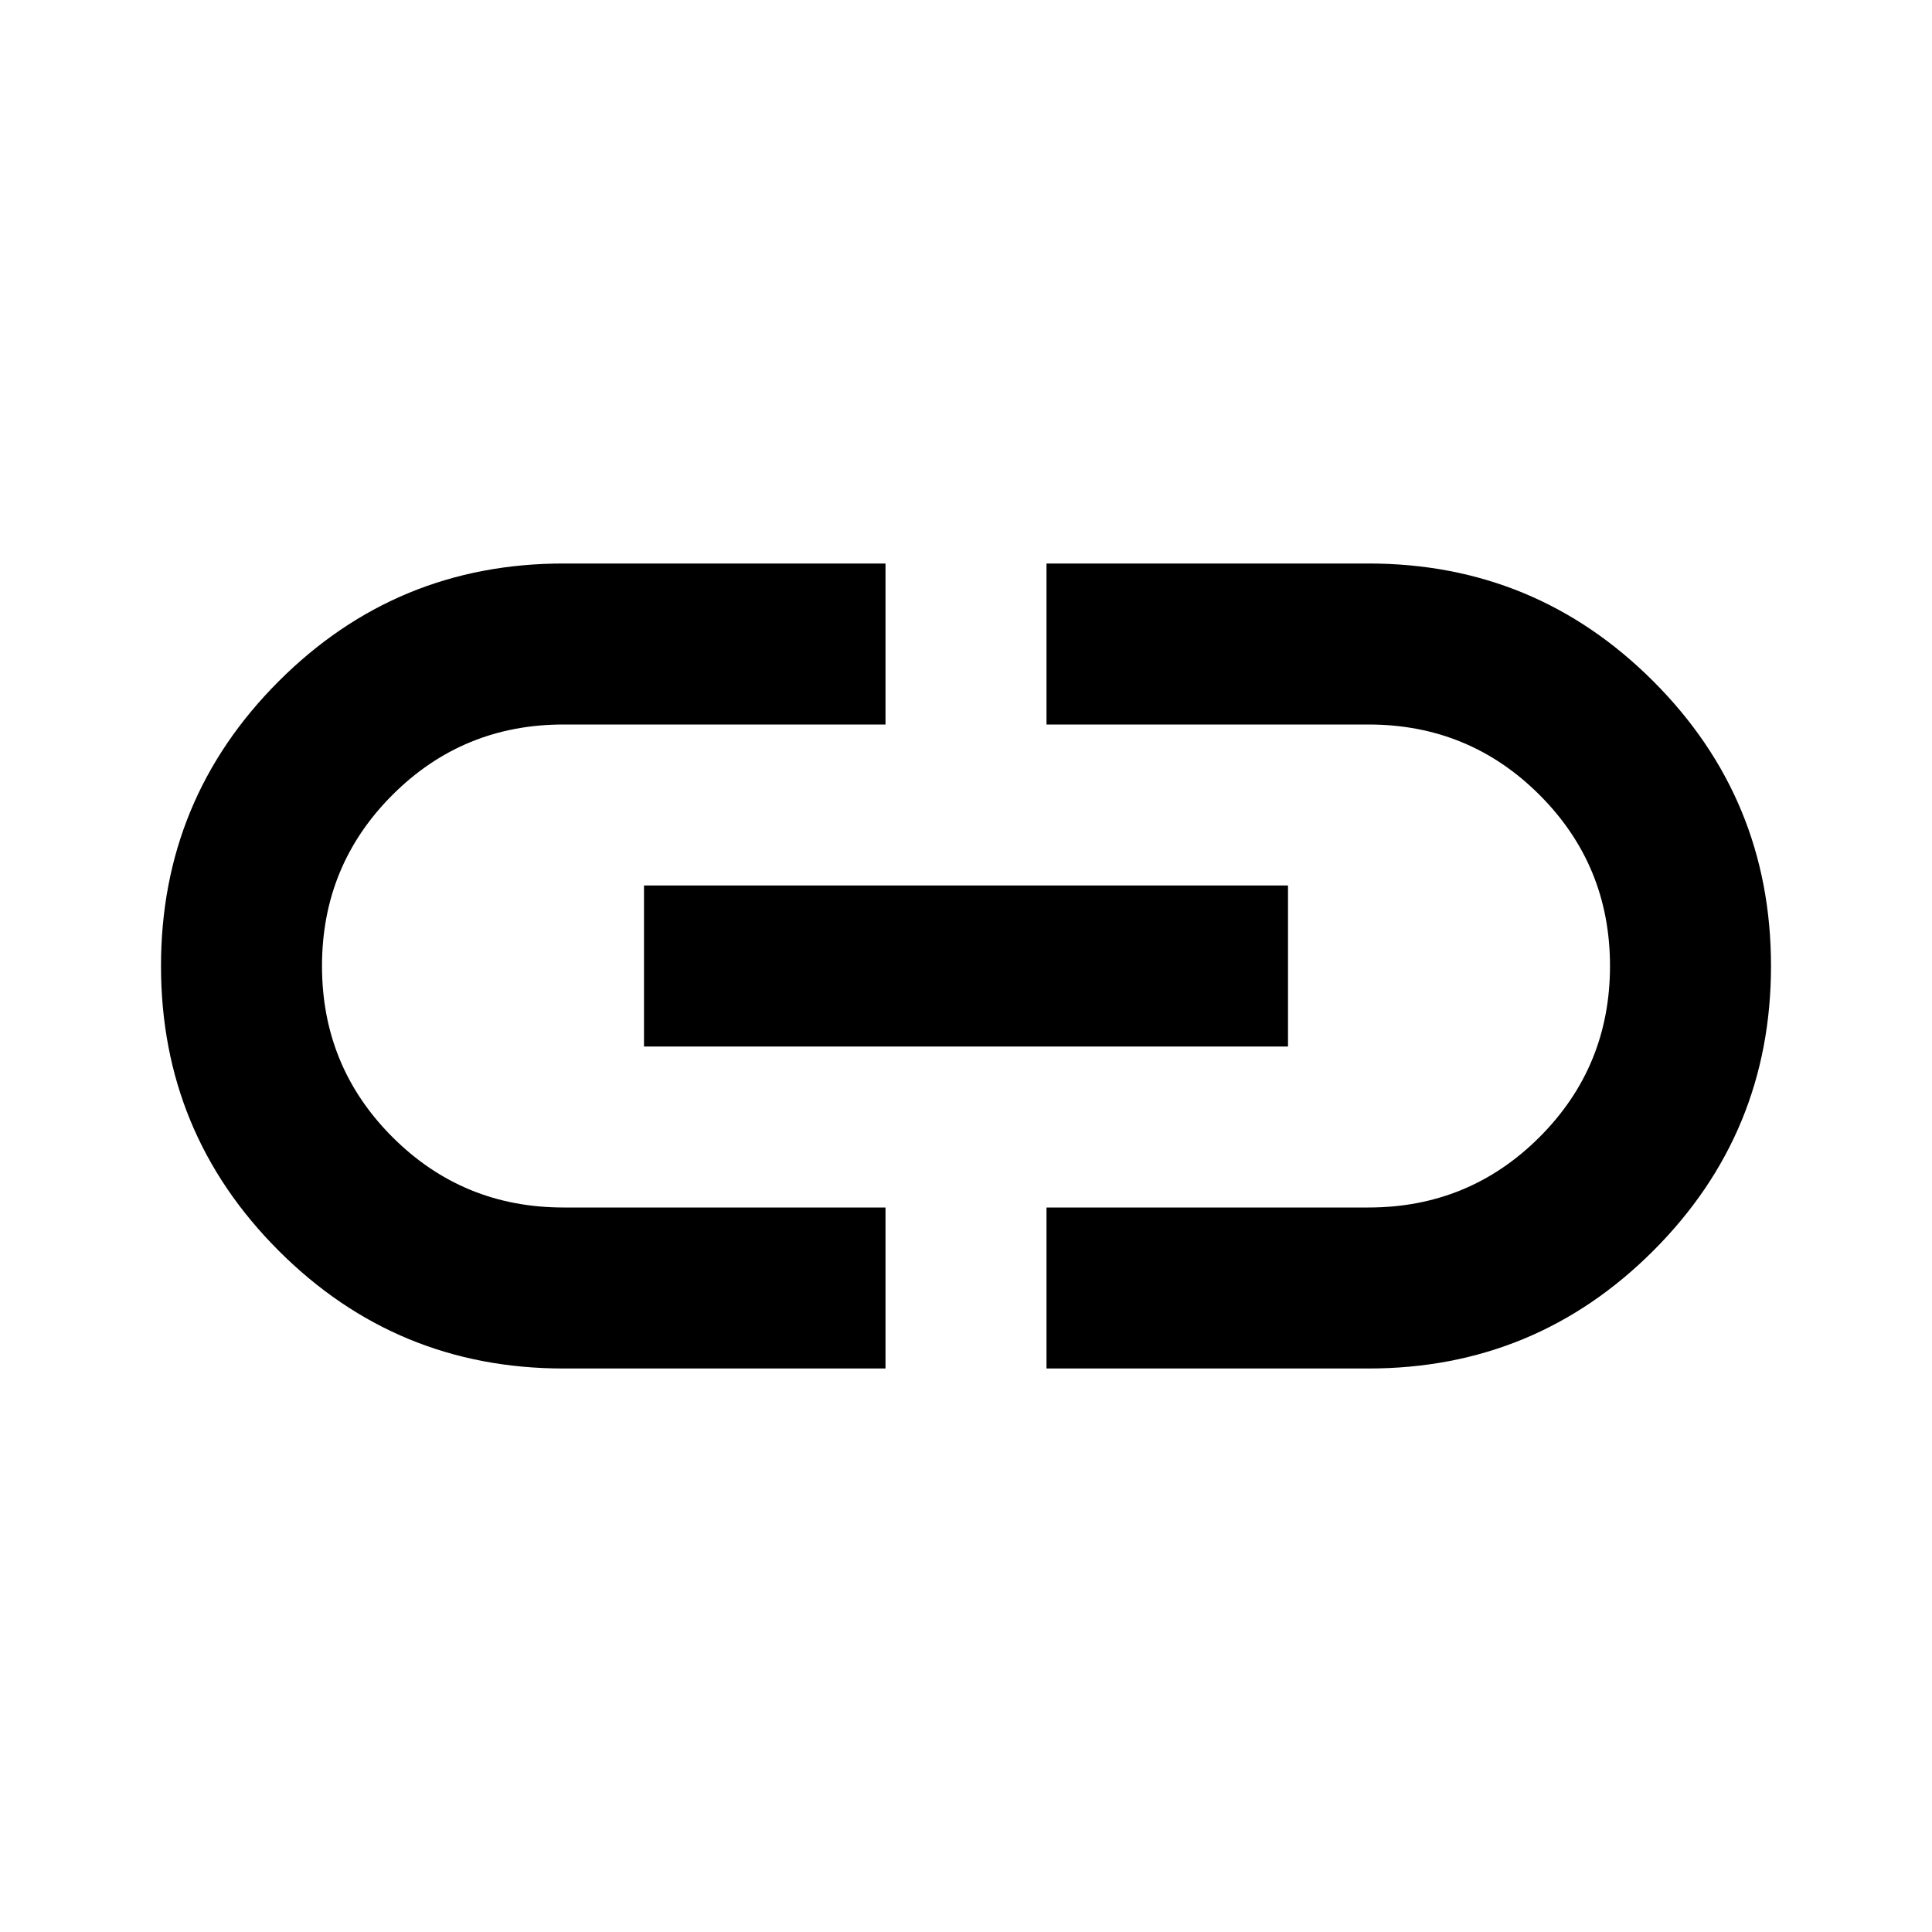
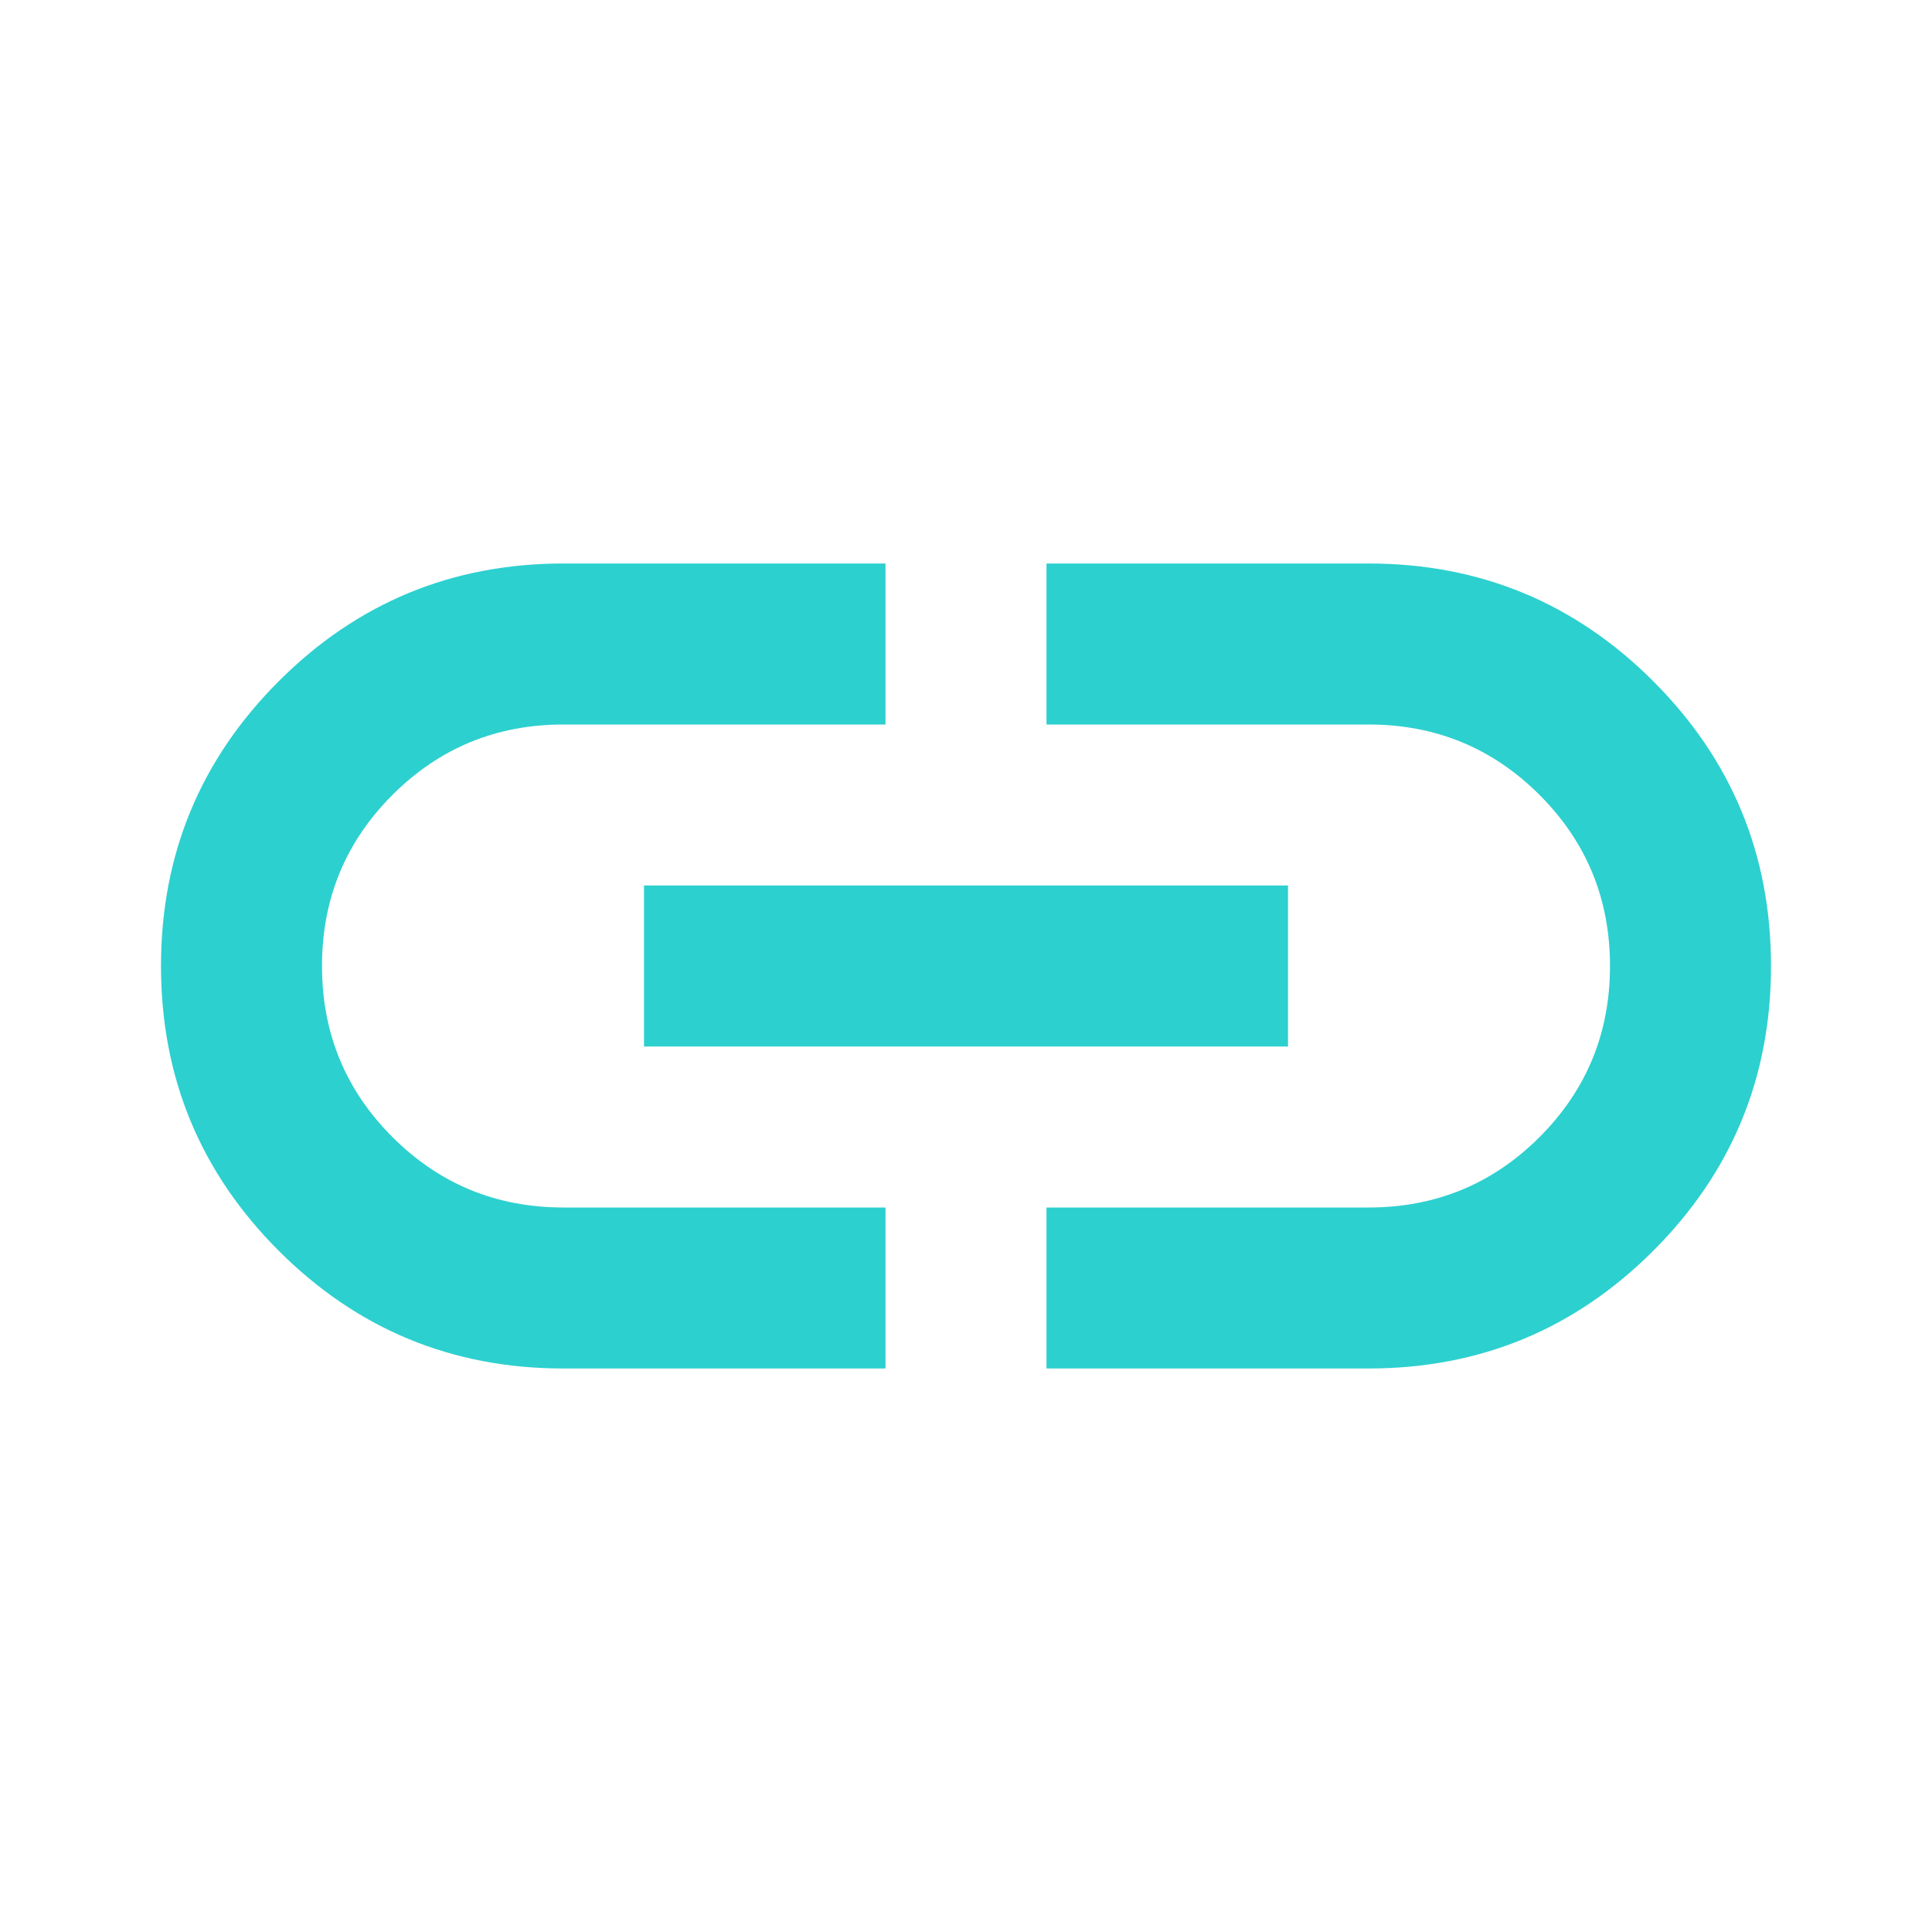
- <svg xmlns="http://www.w3.org/2000/svg" height="24" viewBox="0 -960 960 960" width="24">
+ <svg xmlns="http://www.w3.org/2000/svg" fill="#2CD0CF" height="24" viewBox="0 -960 960 960" width="24">
  <path d="M440-280H280q-83 0-141.5-58.5T80-480q0-83 58.5-141.5T280-680h160v80H280q-50 0-85 35t-35 85q0 50 35 85t85 35h160v80ZM320-440v-80h320v80H320Zm200 160v-80h160q50 0 85-35t35-85q0-50-35-85t-85-35H520v-80h160q83 0 141.5 58.5T880-480q0 83-58.5 141.5T680-280H520Z" />
</svg>
